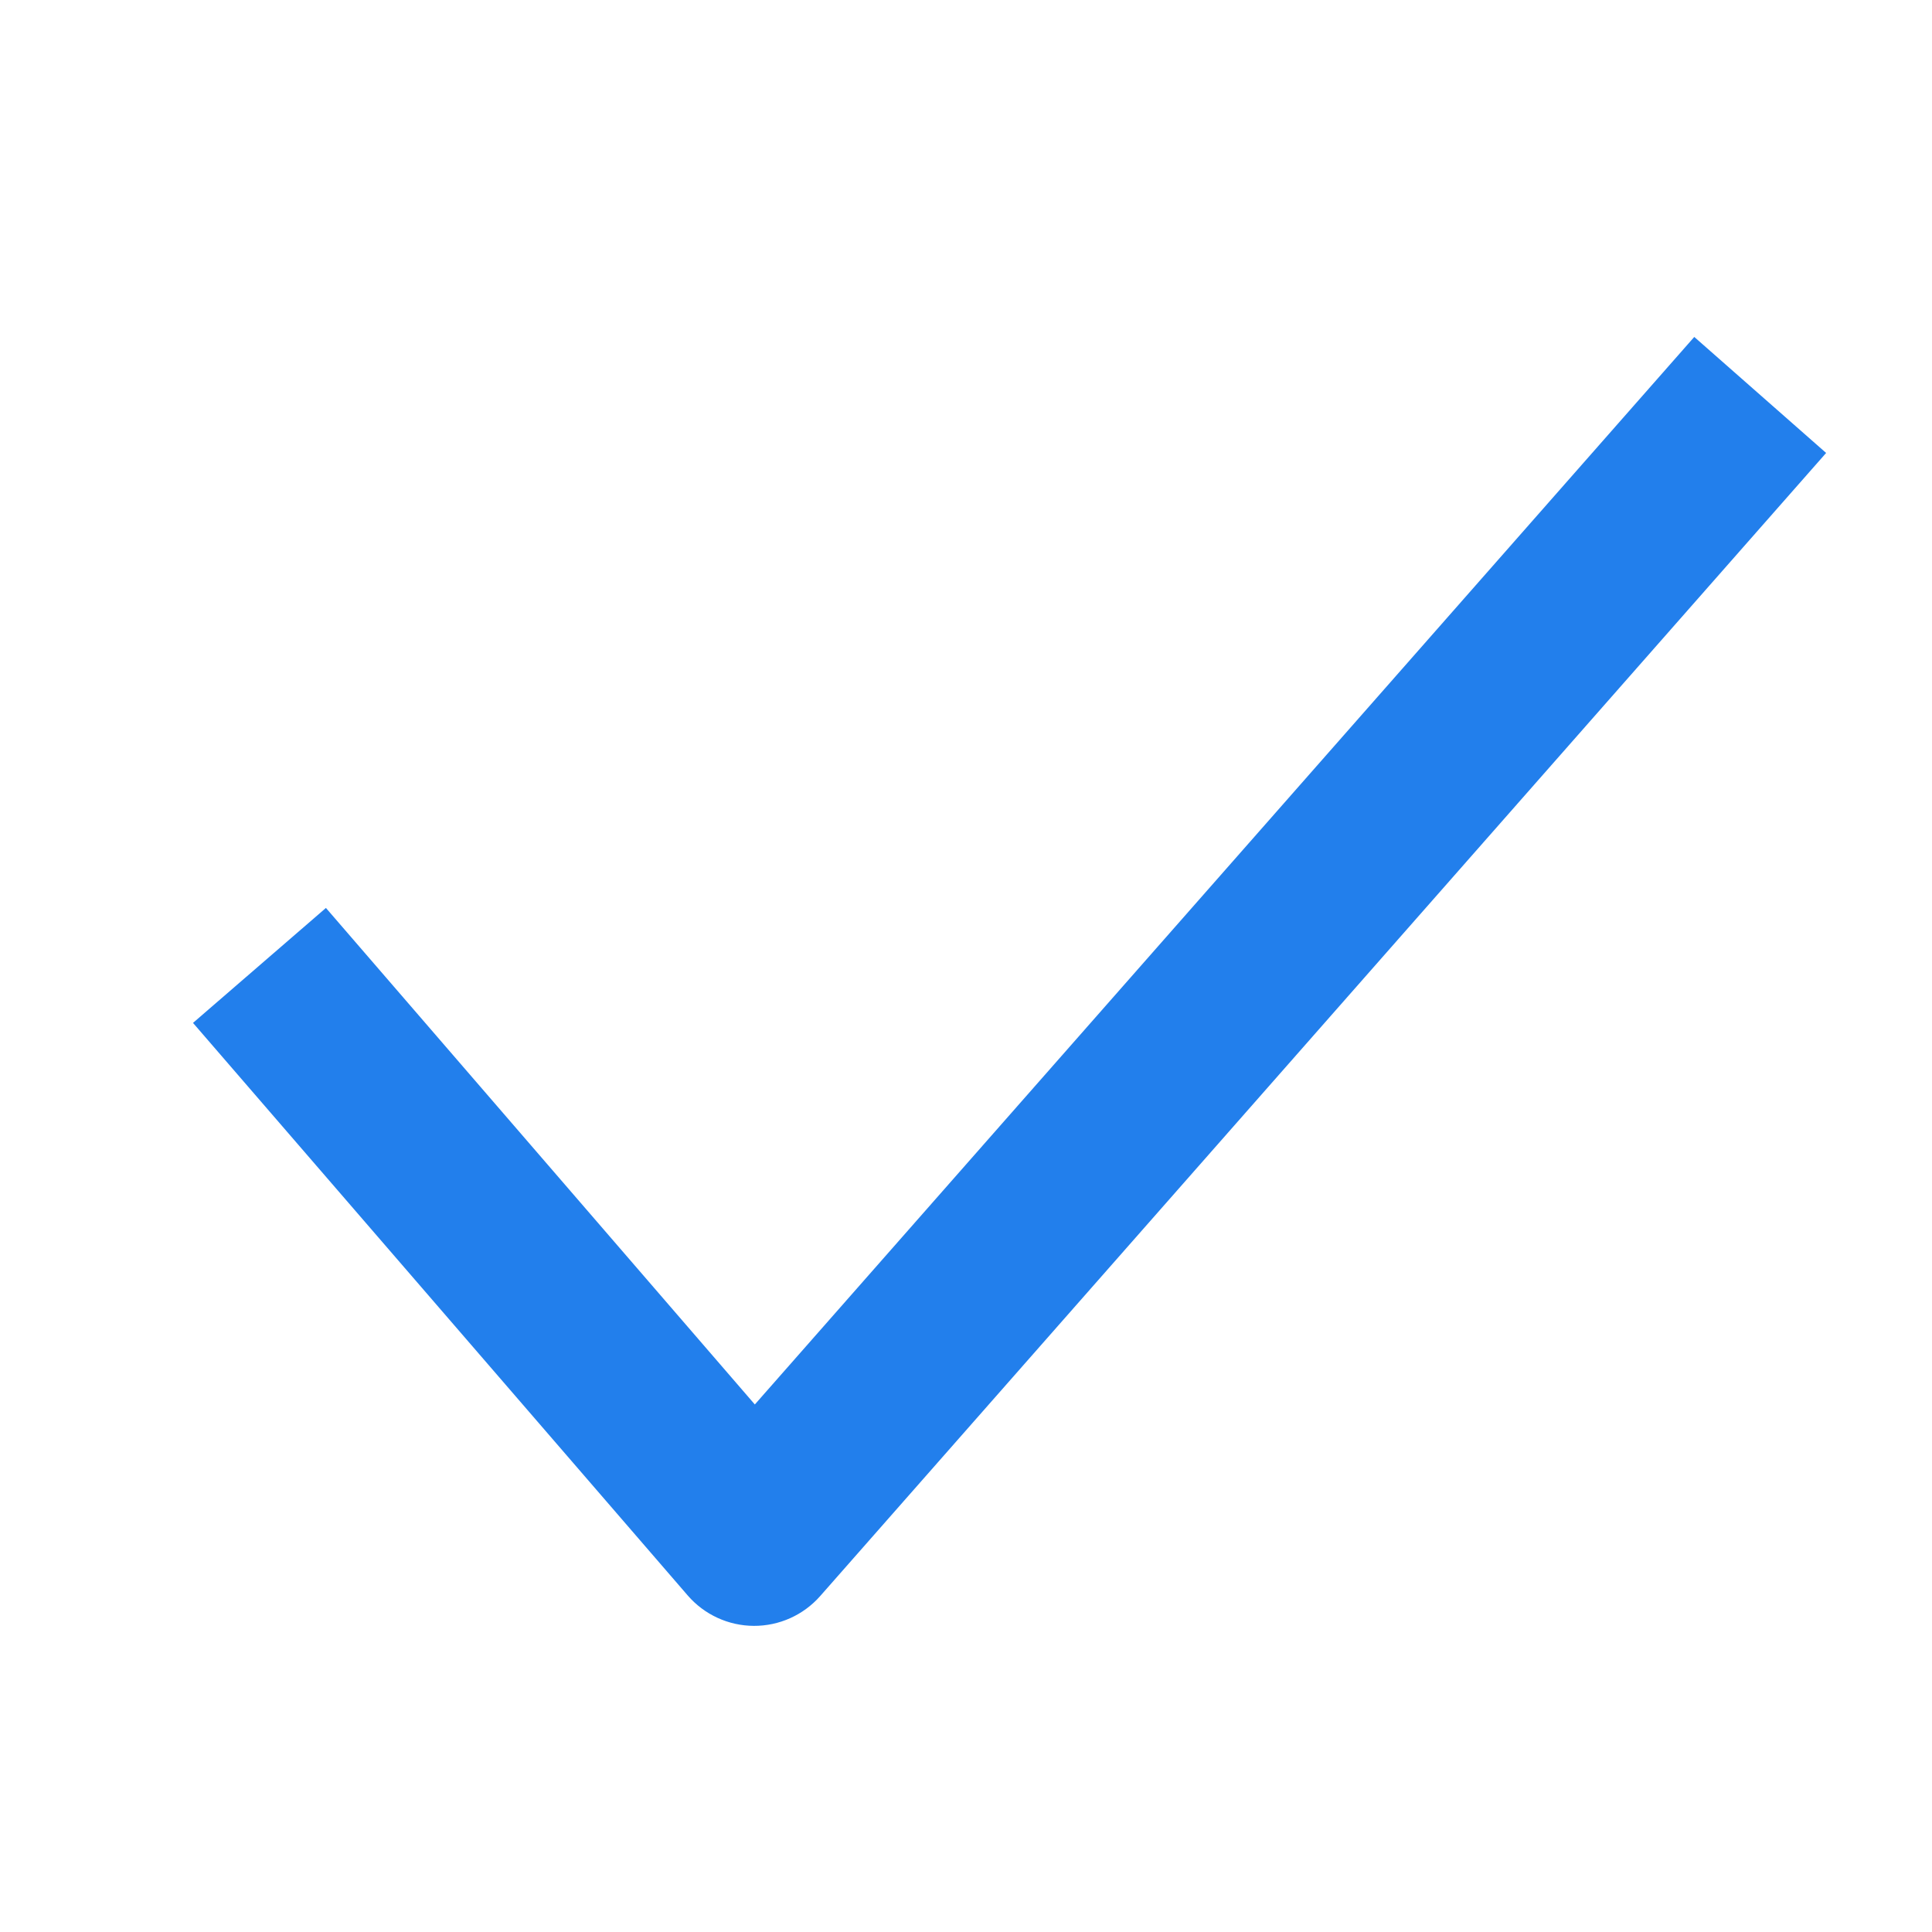
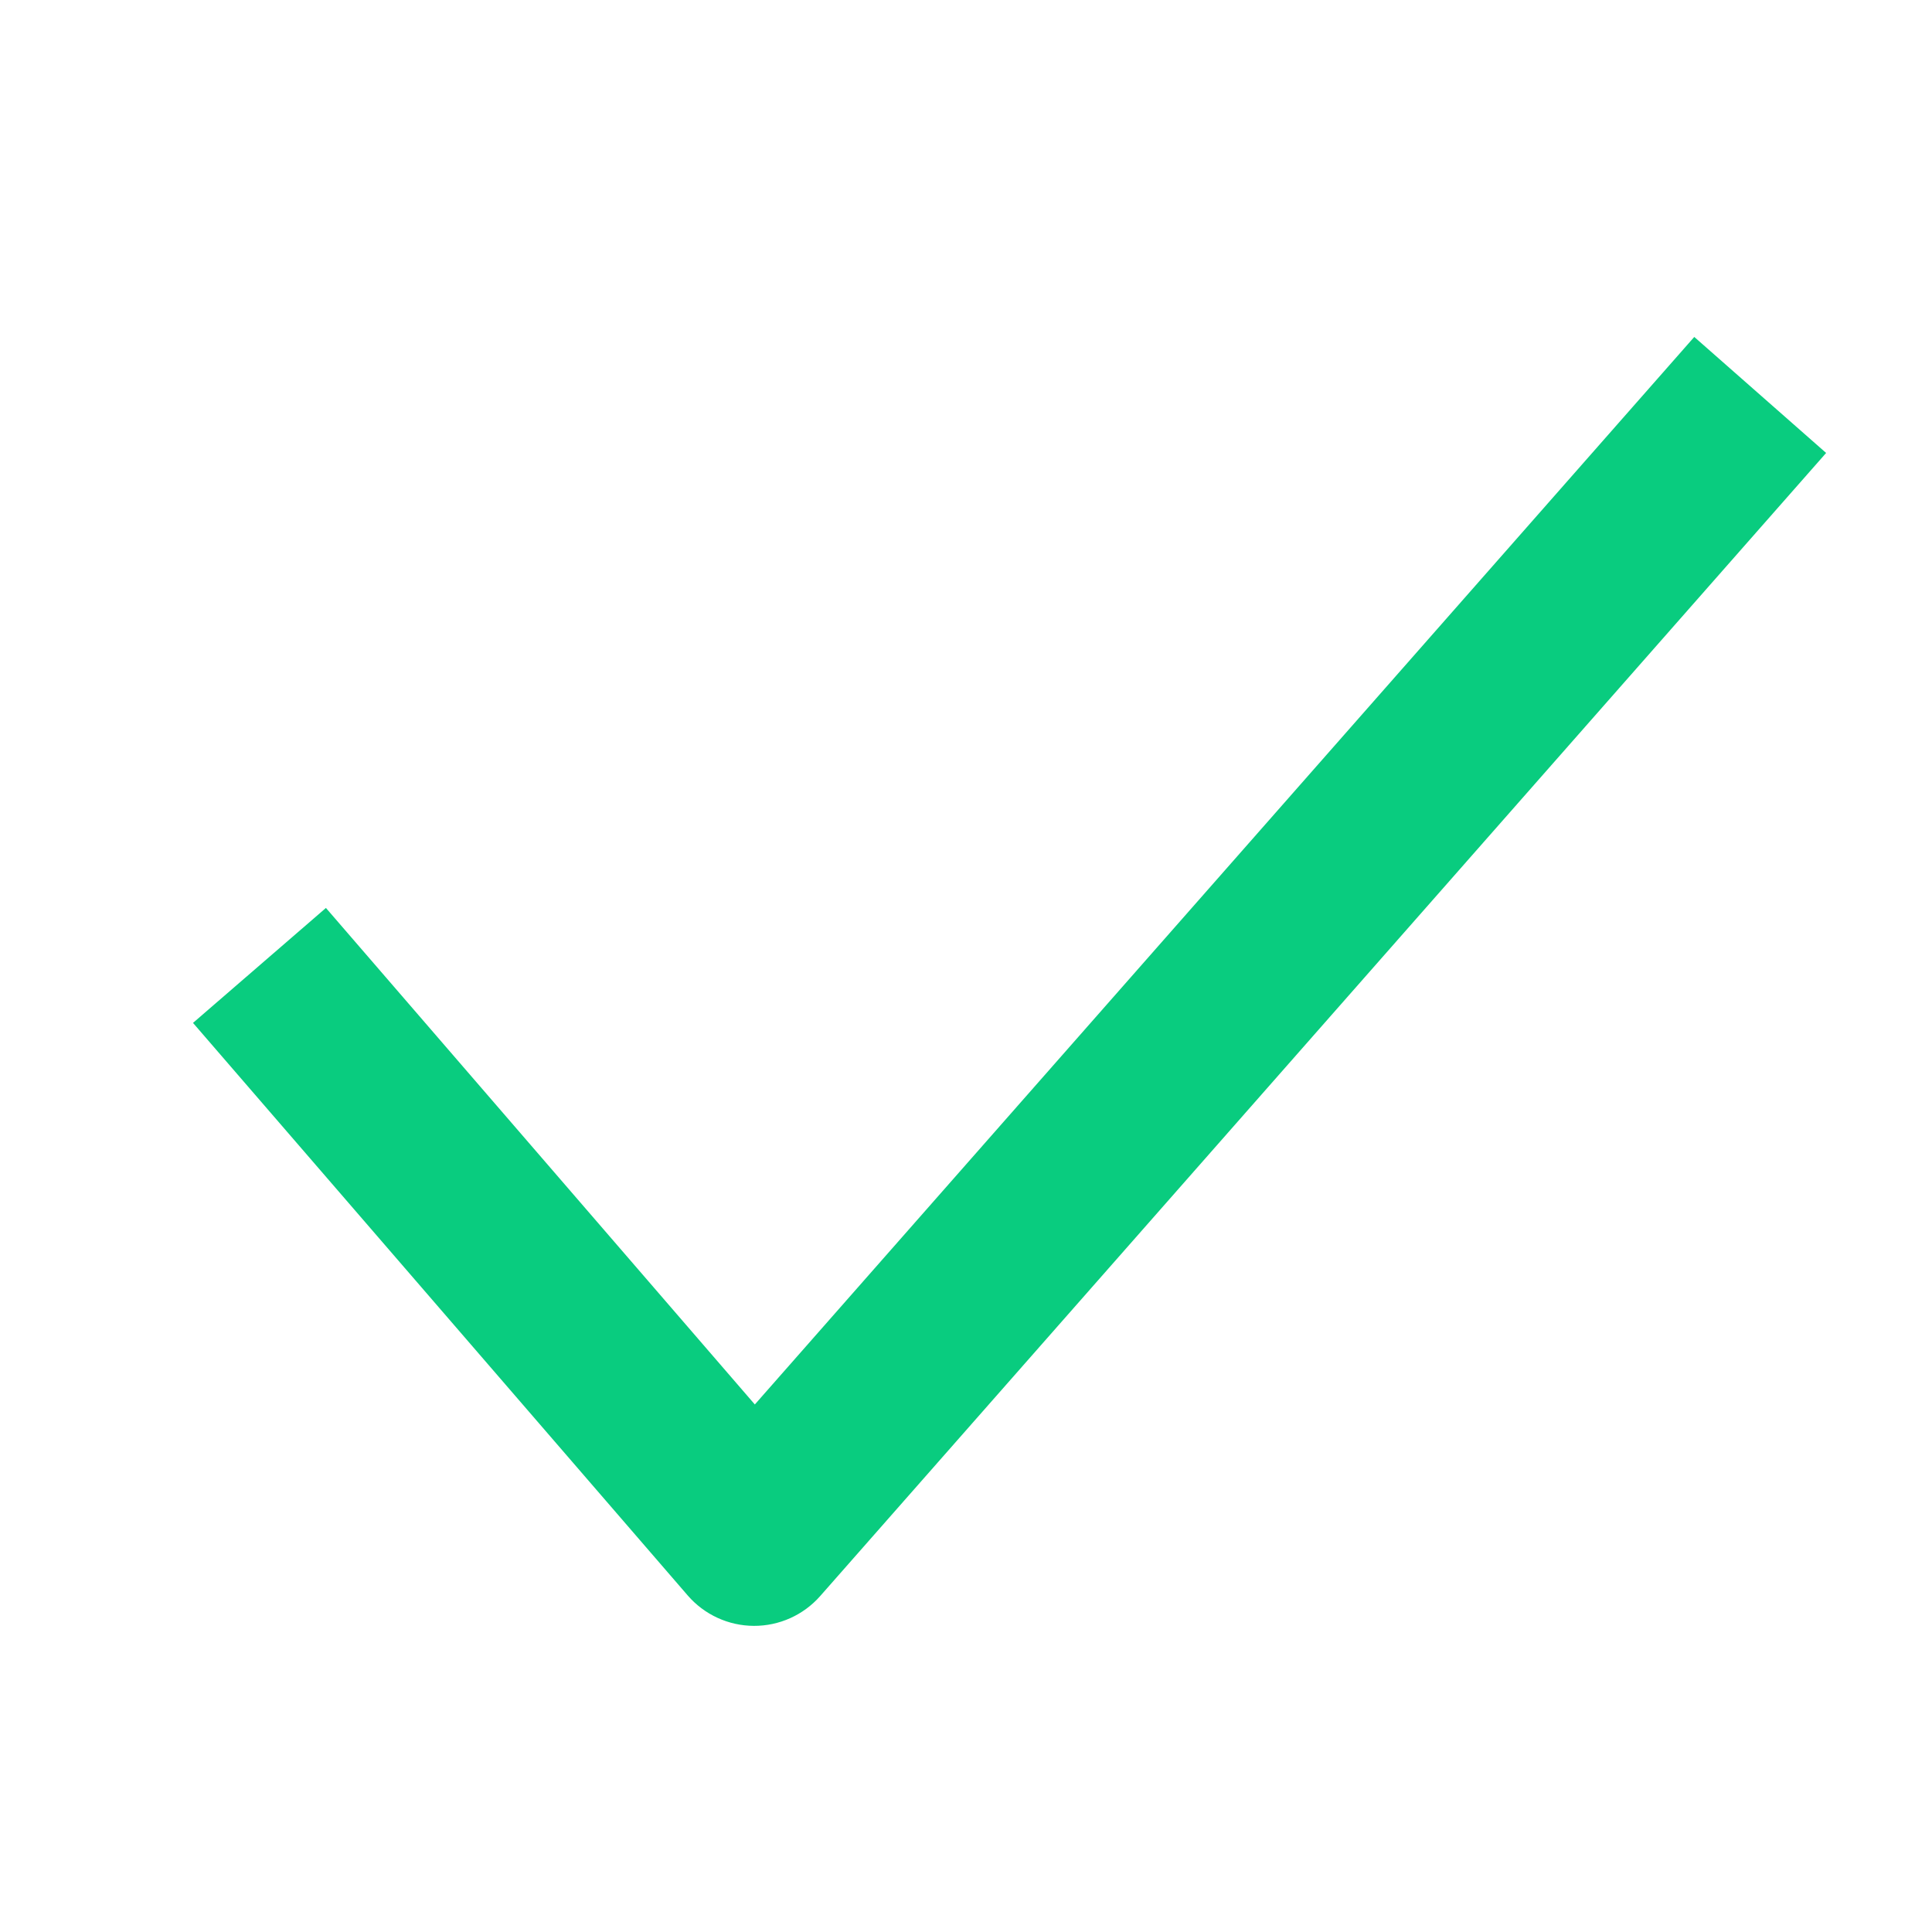
<svg xmlns="http://www.w3.org/2000/svg" width="20" height="20" viewBox="0 0 20 20" version="1.1" id="svg22">
  <defs id="defs26" />
-   <path fill="#EB0056" fill-rule="evenodd" d="M7.814 14.539l-4.44-5.14-1.376 1.19 5.122 5.928a.91.91 0 0 0 1.37.006L18.904 4.689l-1.365-1.201-9.725 11.051z" id="path20" style="fill:#227fec;fill-opacity:1" />
+   <path fill="#EB0056" fill-rule="evenodd" d="M7.814 14.539l-4.44-5.14-1.376 1.19 5.122 5.928a.91.91 0 0 0 1.37.006L18.904 4.689l-1.365-1.201-9.725 11.051z" id="path20" style="fill:#09cc7f;fill-opacity:1" />
</svg>
